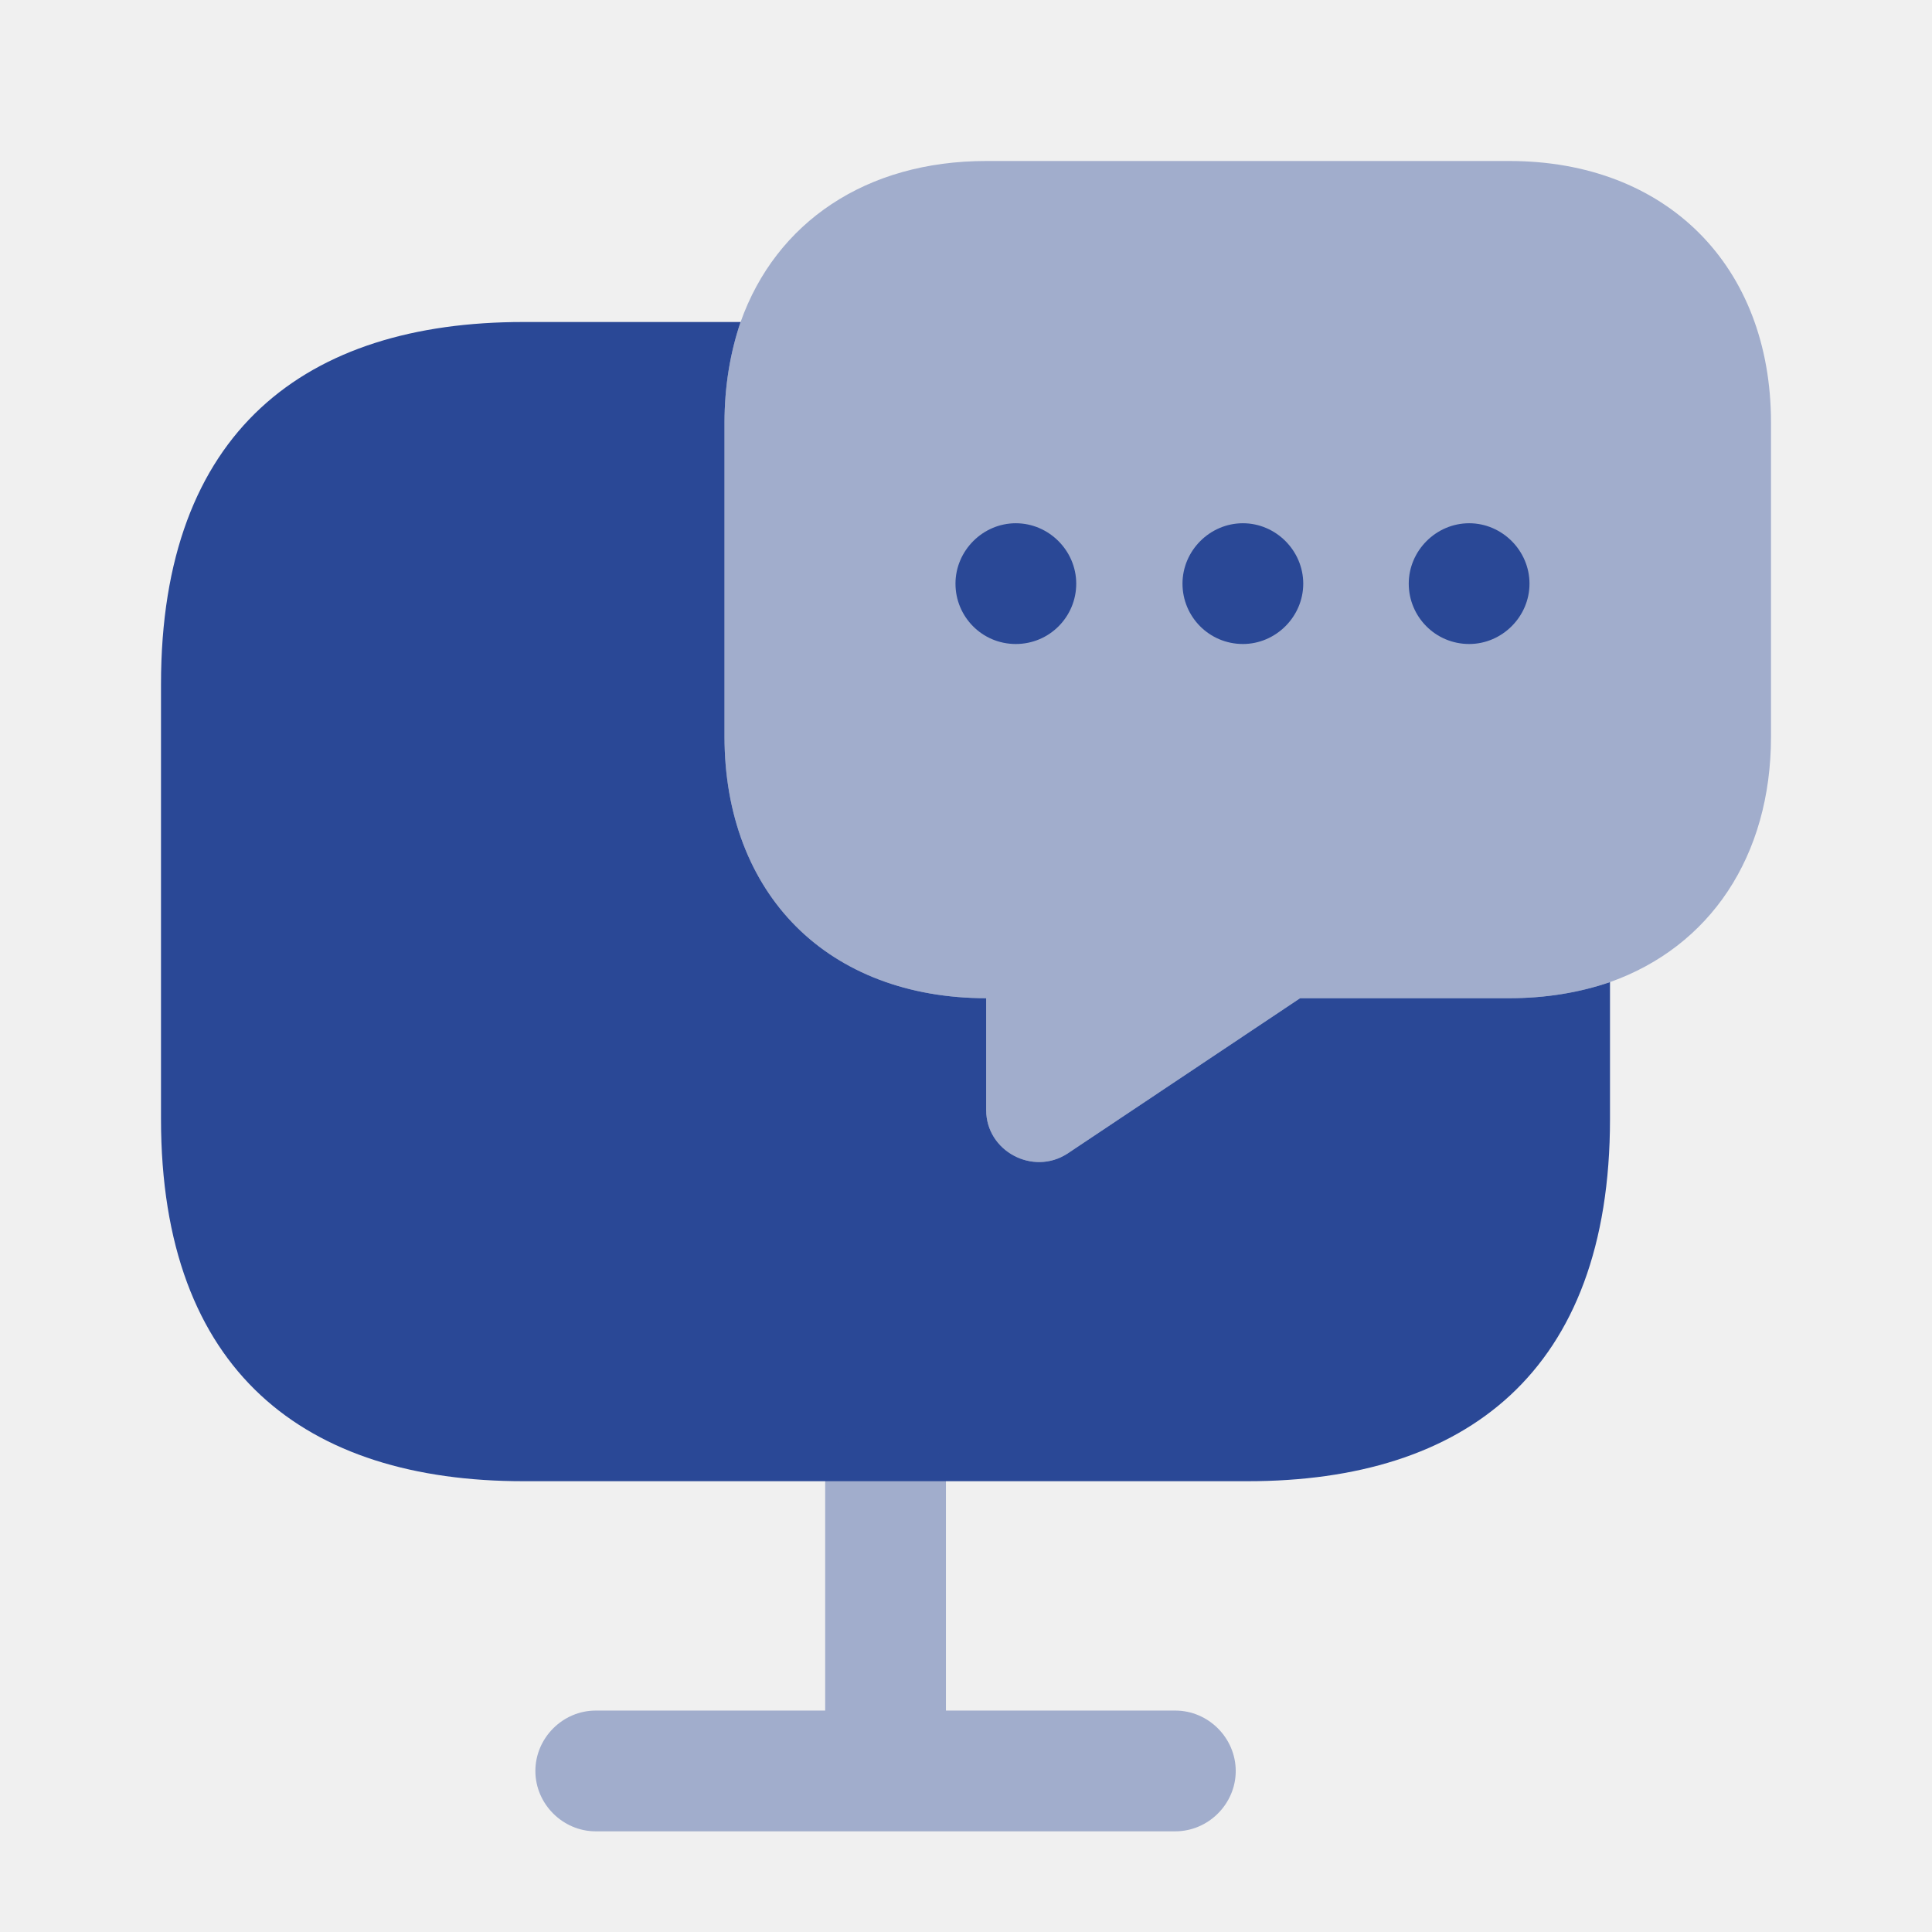
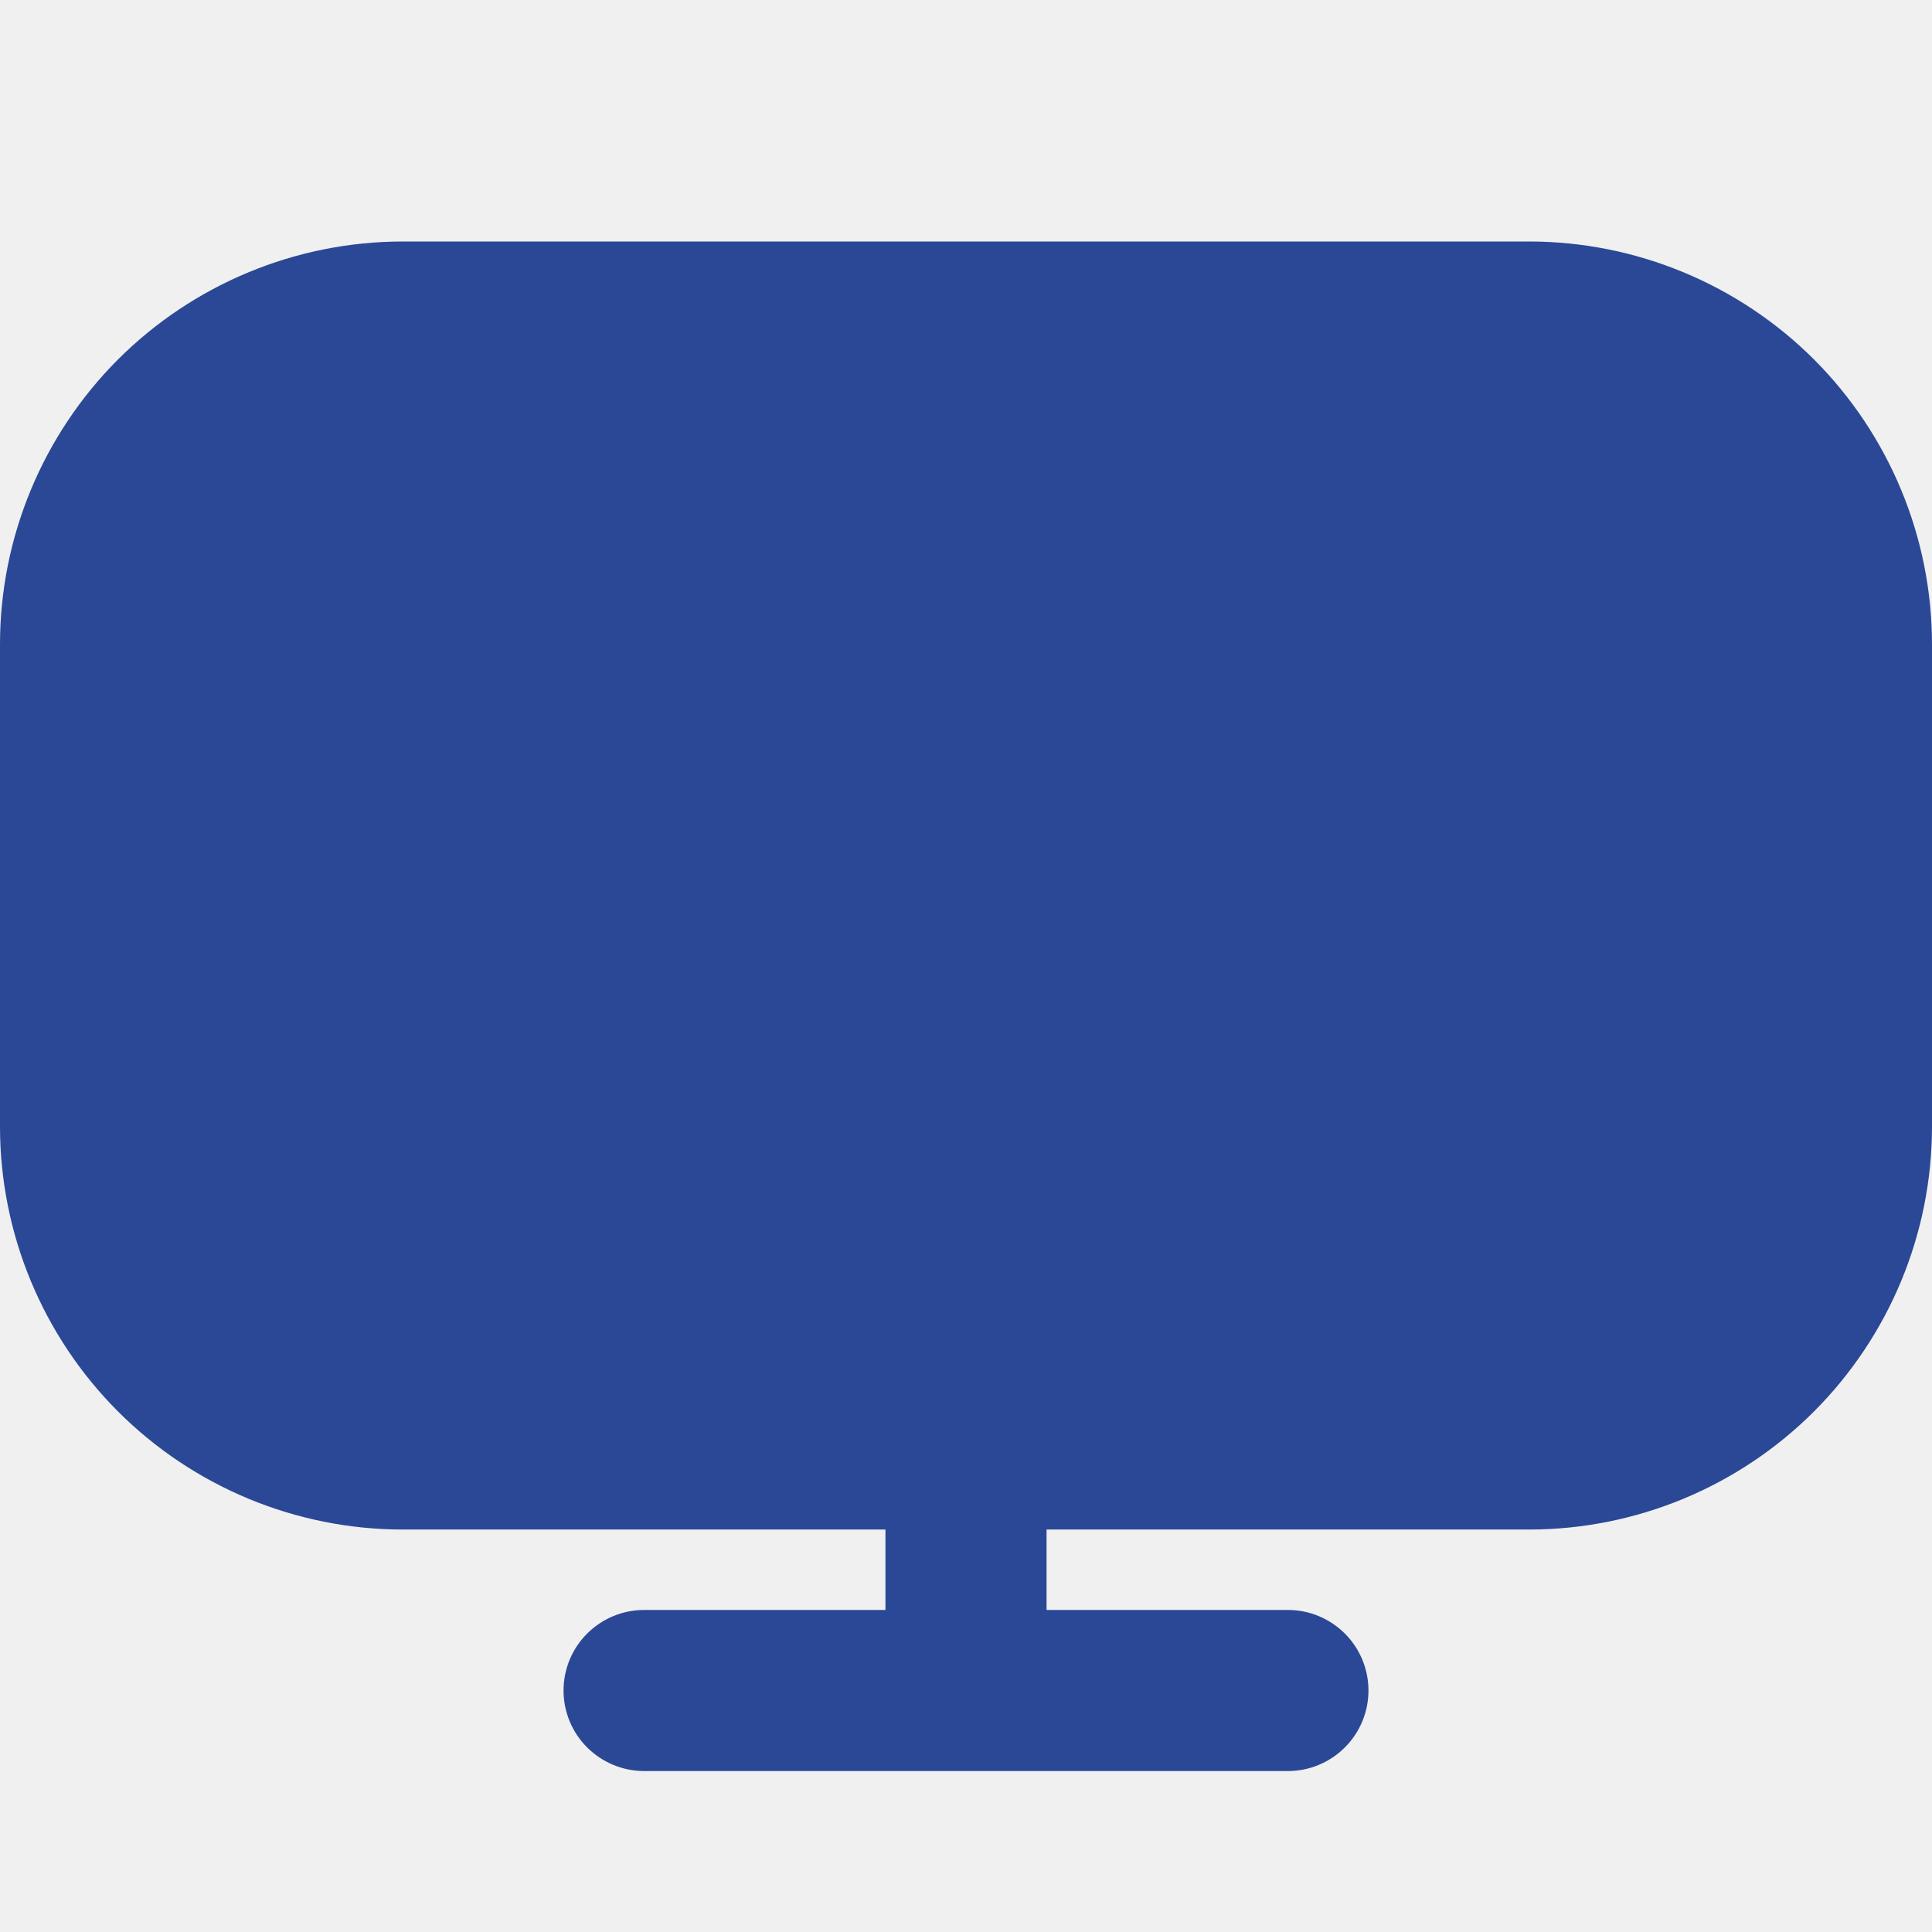
- <svg xmlns="http://www.w3.org/2000/svg" width="18" height="18" viewBox="0 0 18 18" fill="none">
-   <path d="M15 9.15V10.425C15 12.787 13.65 13.8 11.625 13.8H4.875C2.85 13.8 1.5 12.787 1.5 10.425V6.375C1.5 4.013 2.85 3 4.875 3H6.9C6.803 3.285 6.75 3.6 6.75 3.938V6.863C6.75 7.59 6.99 8.205 7.418 8.633C7.845 9.06 8.46 9.3 9.188 9.3V10.342C9.188 10.725 9.623 10.957 9.945 10.748L12.113 9.3H14.062C14.4 9.3 14.715 9.248 15 9.15Z" fill="#2A4896" />
-   <path opacity="0.4" d="M16.5 3.938V6.863C16.5 7.98 15.93 8.82 15 9.15C14.715 9.248 14.4 9.3 14.062 9.3H12.113L9.945 10.748C9.623 10.957 9.188 10.725 9.188 10.342V9.3C8.46 9.3 7.845 9.06 7.418 8.633C6.99 8.205 6.75 7.59 6.75 6.863V3.938C6.75 3.6 6.803 3.285 6.9 3C7.23 2.07 8.07 1.5 9.188 1.5H14.062C15.525 1.5 16.5 2.475 16.5 3.938Z" fill="#2A4896" />
-   <path opacity="0.4" d="M10.95 15.937H8.813V13.8C8.813 13.492 8.558 13.237 8.25 13.237C7.943 13.237 7.688 13.492 7.688 13.8V15.937H5.55C5.243 15.937 4.988 16.192 4.988 16.5C4.988 16.807 5.243 17.062 5.55 17.062H10.95C11.258 17.062 11.513 16.807 11.513 16.5C11.513 16.192 11.258 15.937 10.95 15.937Z" fill="#2A4896" />
-   <path d="M11.58 6C11.265 6 11.017 5.745 11.017 5.438C11.017 5.13 11.272 4.875 11.58 4.875C11.887 4.875 12.142 5.13 12.142 5.438C12.142 5.745 11.887 6 11.58 6Z" fill="#2A4896" />
-   <path d="M13.688 6C13.373 6 13.125 5.745 13.125 5.438C13.125 5.13 13.38 4.875 13.688 4.875C13.995 4.875 14.25 5.13 14.25 5.438C14.25 5.745 13.995 6 13.688 6Z" fill="#2A4896" />
-   <path d="M9.464 6C9.149 6 8.902 5.745 8.902 5.438C8.902 5.13 9.157 4.875 9.464 4.875C9.772 4.875 10.027 5.13 10.027 5.438C10.027 5.745 9.779 6 9.464 6Z" fill="#2A4896" />
+ <svg xmlns="http://www.w3.org/2000/svg" width="16" height="16" viewBox="0 0 16 16" fill="none">
+   <g clip-path="url(#clip0_513_29037)">
+     <path d="M12.667 2H3.333C2.45 2.001 1.602 2.353 0.977 2.977C0.353 3.602 0.001 4.45 0 5.333L0 9.333C0.001 10.217 0.353 11.064 0.977 11.689C1.602 12.314 2.45 12.666 3.333 12.667H7.333V13.333H5.333C5.157 13.333 4.987 13.404 4.862 13.529C4.737 13.654 4.667 13.823 4.667 14C4.667 14.177 4.737 14.346 4.862 14.471C4.987 14.596 5.157 14.667 5.333 14.667H10.667C10.844 14.667 11.013 14.596 11.138 14.471C11.263 14.346 11.333 14.177 11.333 14C11.333 13.823 11.263 13.654 11.138 13.529C11.013 13.404 10.844 13.333 10.667 13.333H8.667V12.667H12.667C13.55 12.666 14.398 12.314 15.023 11.689C15.647 11.064 15.999 10.217 16 9.333V5.333C15.999 4.45 15.647 3.602 15.023 2.977C14.398 2.353 13.55 2.001 12.667 2Z" fill="#2A4896" />
+   </g>
+   <defs>
+     <clipPath id="clip0_513_29037">
+       <rect width="16" height="16" fill="white" />
+     </clipPath>
+   </defs>
</svg>
